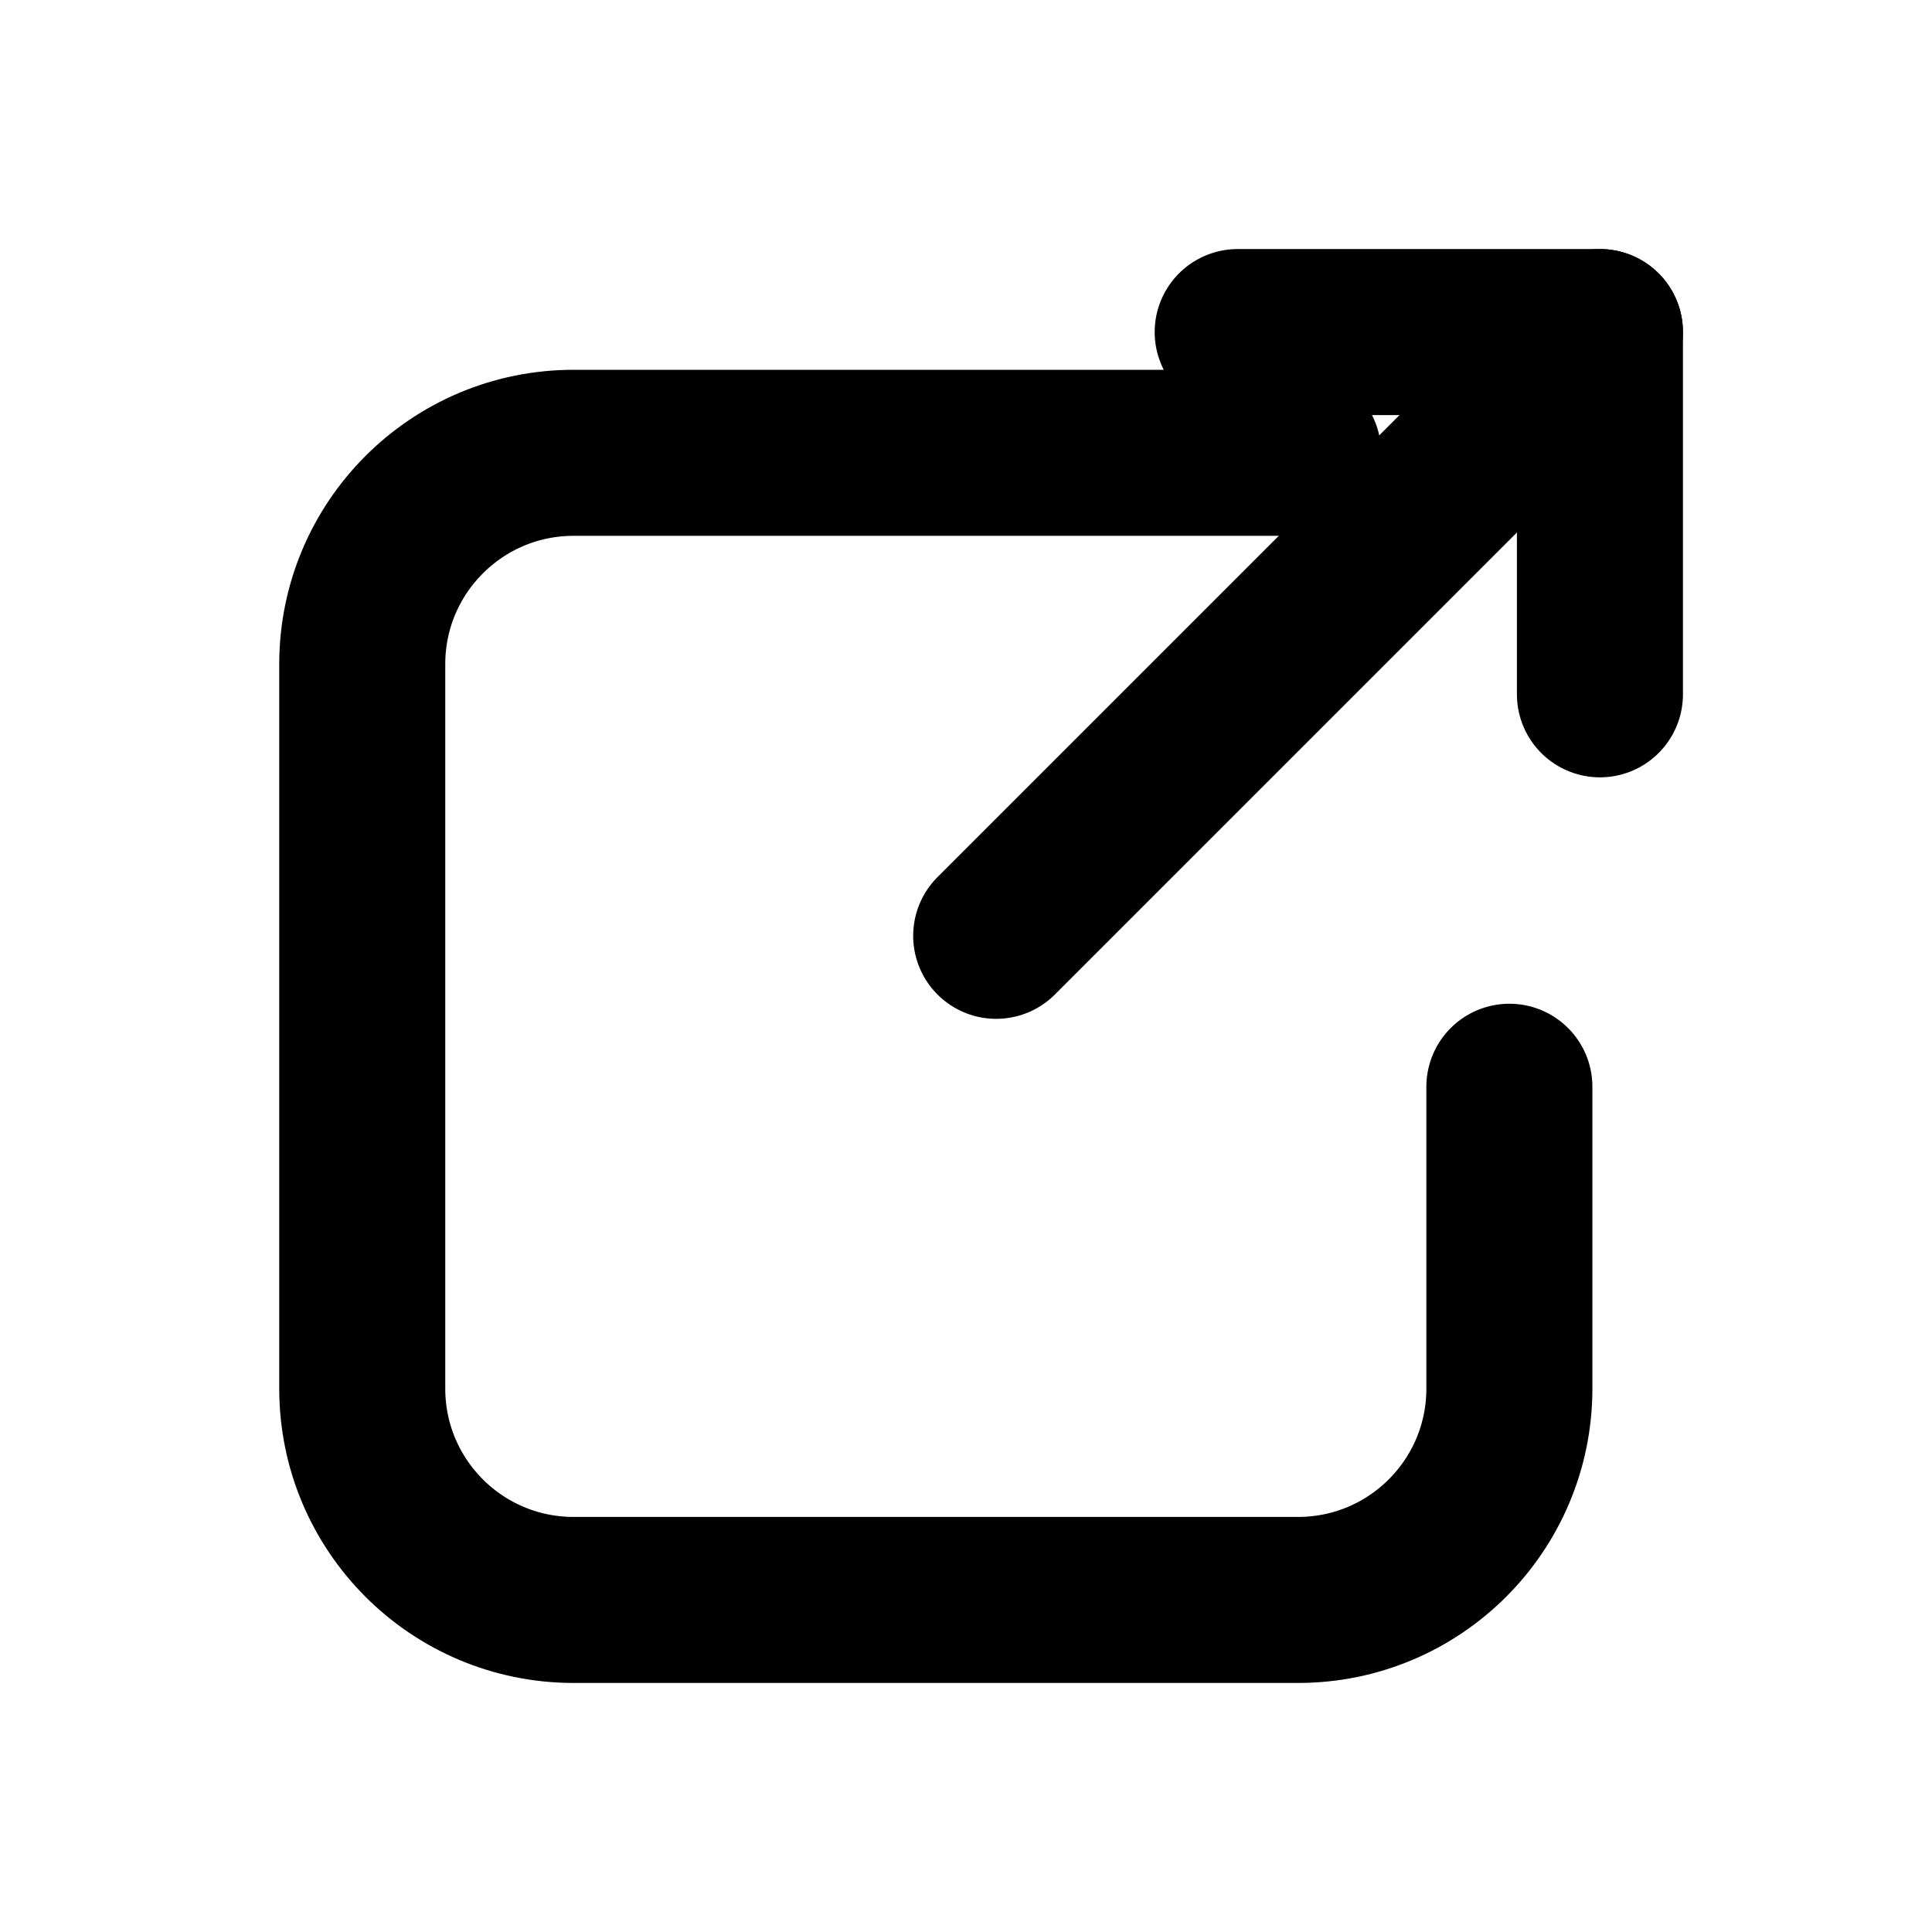
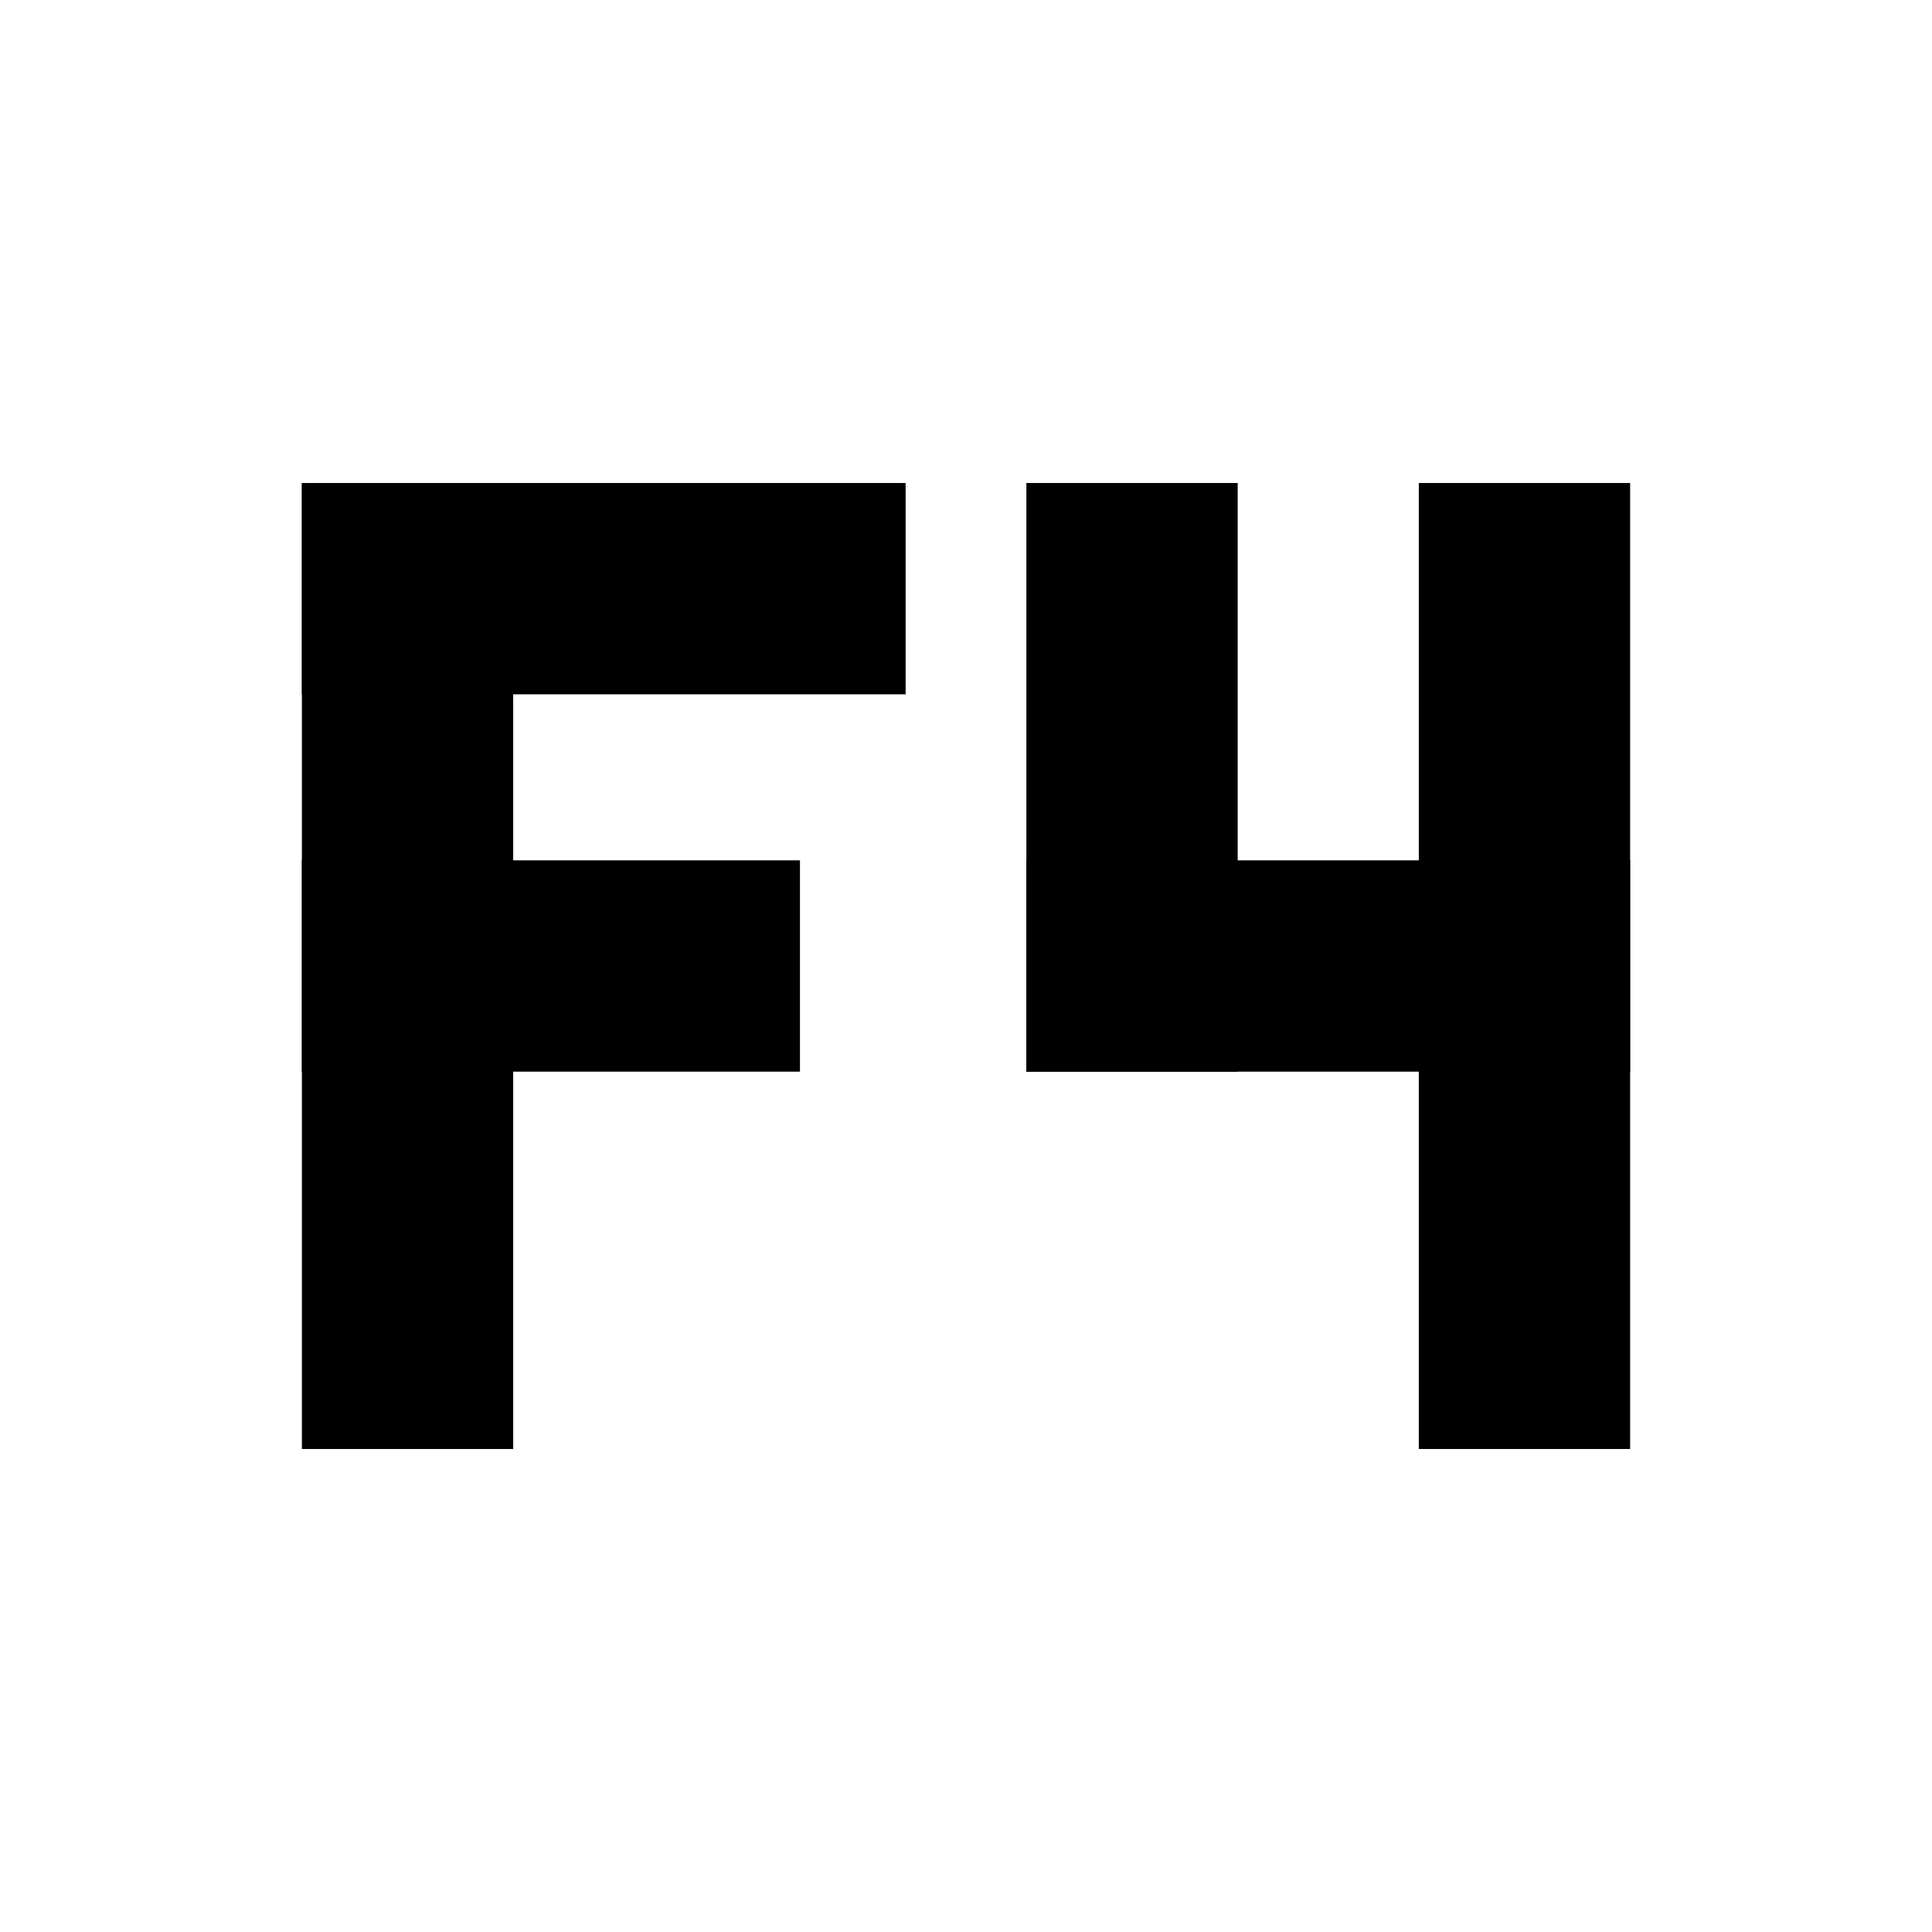
<svg xmlns="http://www.w3.org/2000/svg" version="1.1" width="512" height="512" viewBox="0 0 512 512">
-   <g fill="none" stroke="#000000" stroke-width="44" stroke-linecap="round" stroke-linejoin="round">
-     <path d="M 344 120              H 152              a 56 56 0 0 0 -56 56              v 192              a 56 56 0 0 0 56 56              h 192              a 56 56 0 0 0 56 -56              v -80" />
-     <path d="M 264 248 L 424 88" />
-     <path d="M 328 88 H 424 V 184" />
+   <g fill="#000000">
+     <rect x="80" y="128" width="56" height="256" />
+     <rect x="80" y="128" width="160" height="56" />
+     <rect x="80" y="228" width="132" height="56" />
+     <rect x="272" y="128" width="56" height="156" />
+     <rect x="272" y="228" width="160" height="56" />
+     <rect x="376" y="128" width="56" height="256" />
  </g>
</svg>
